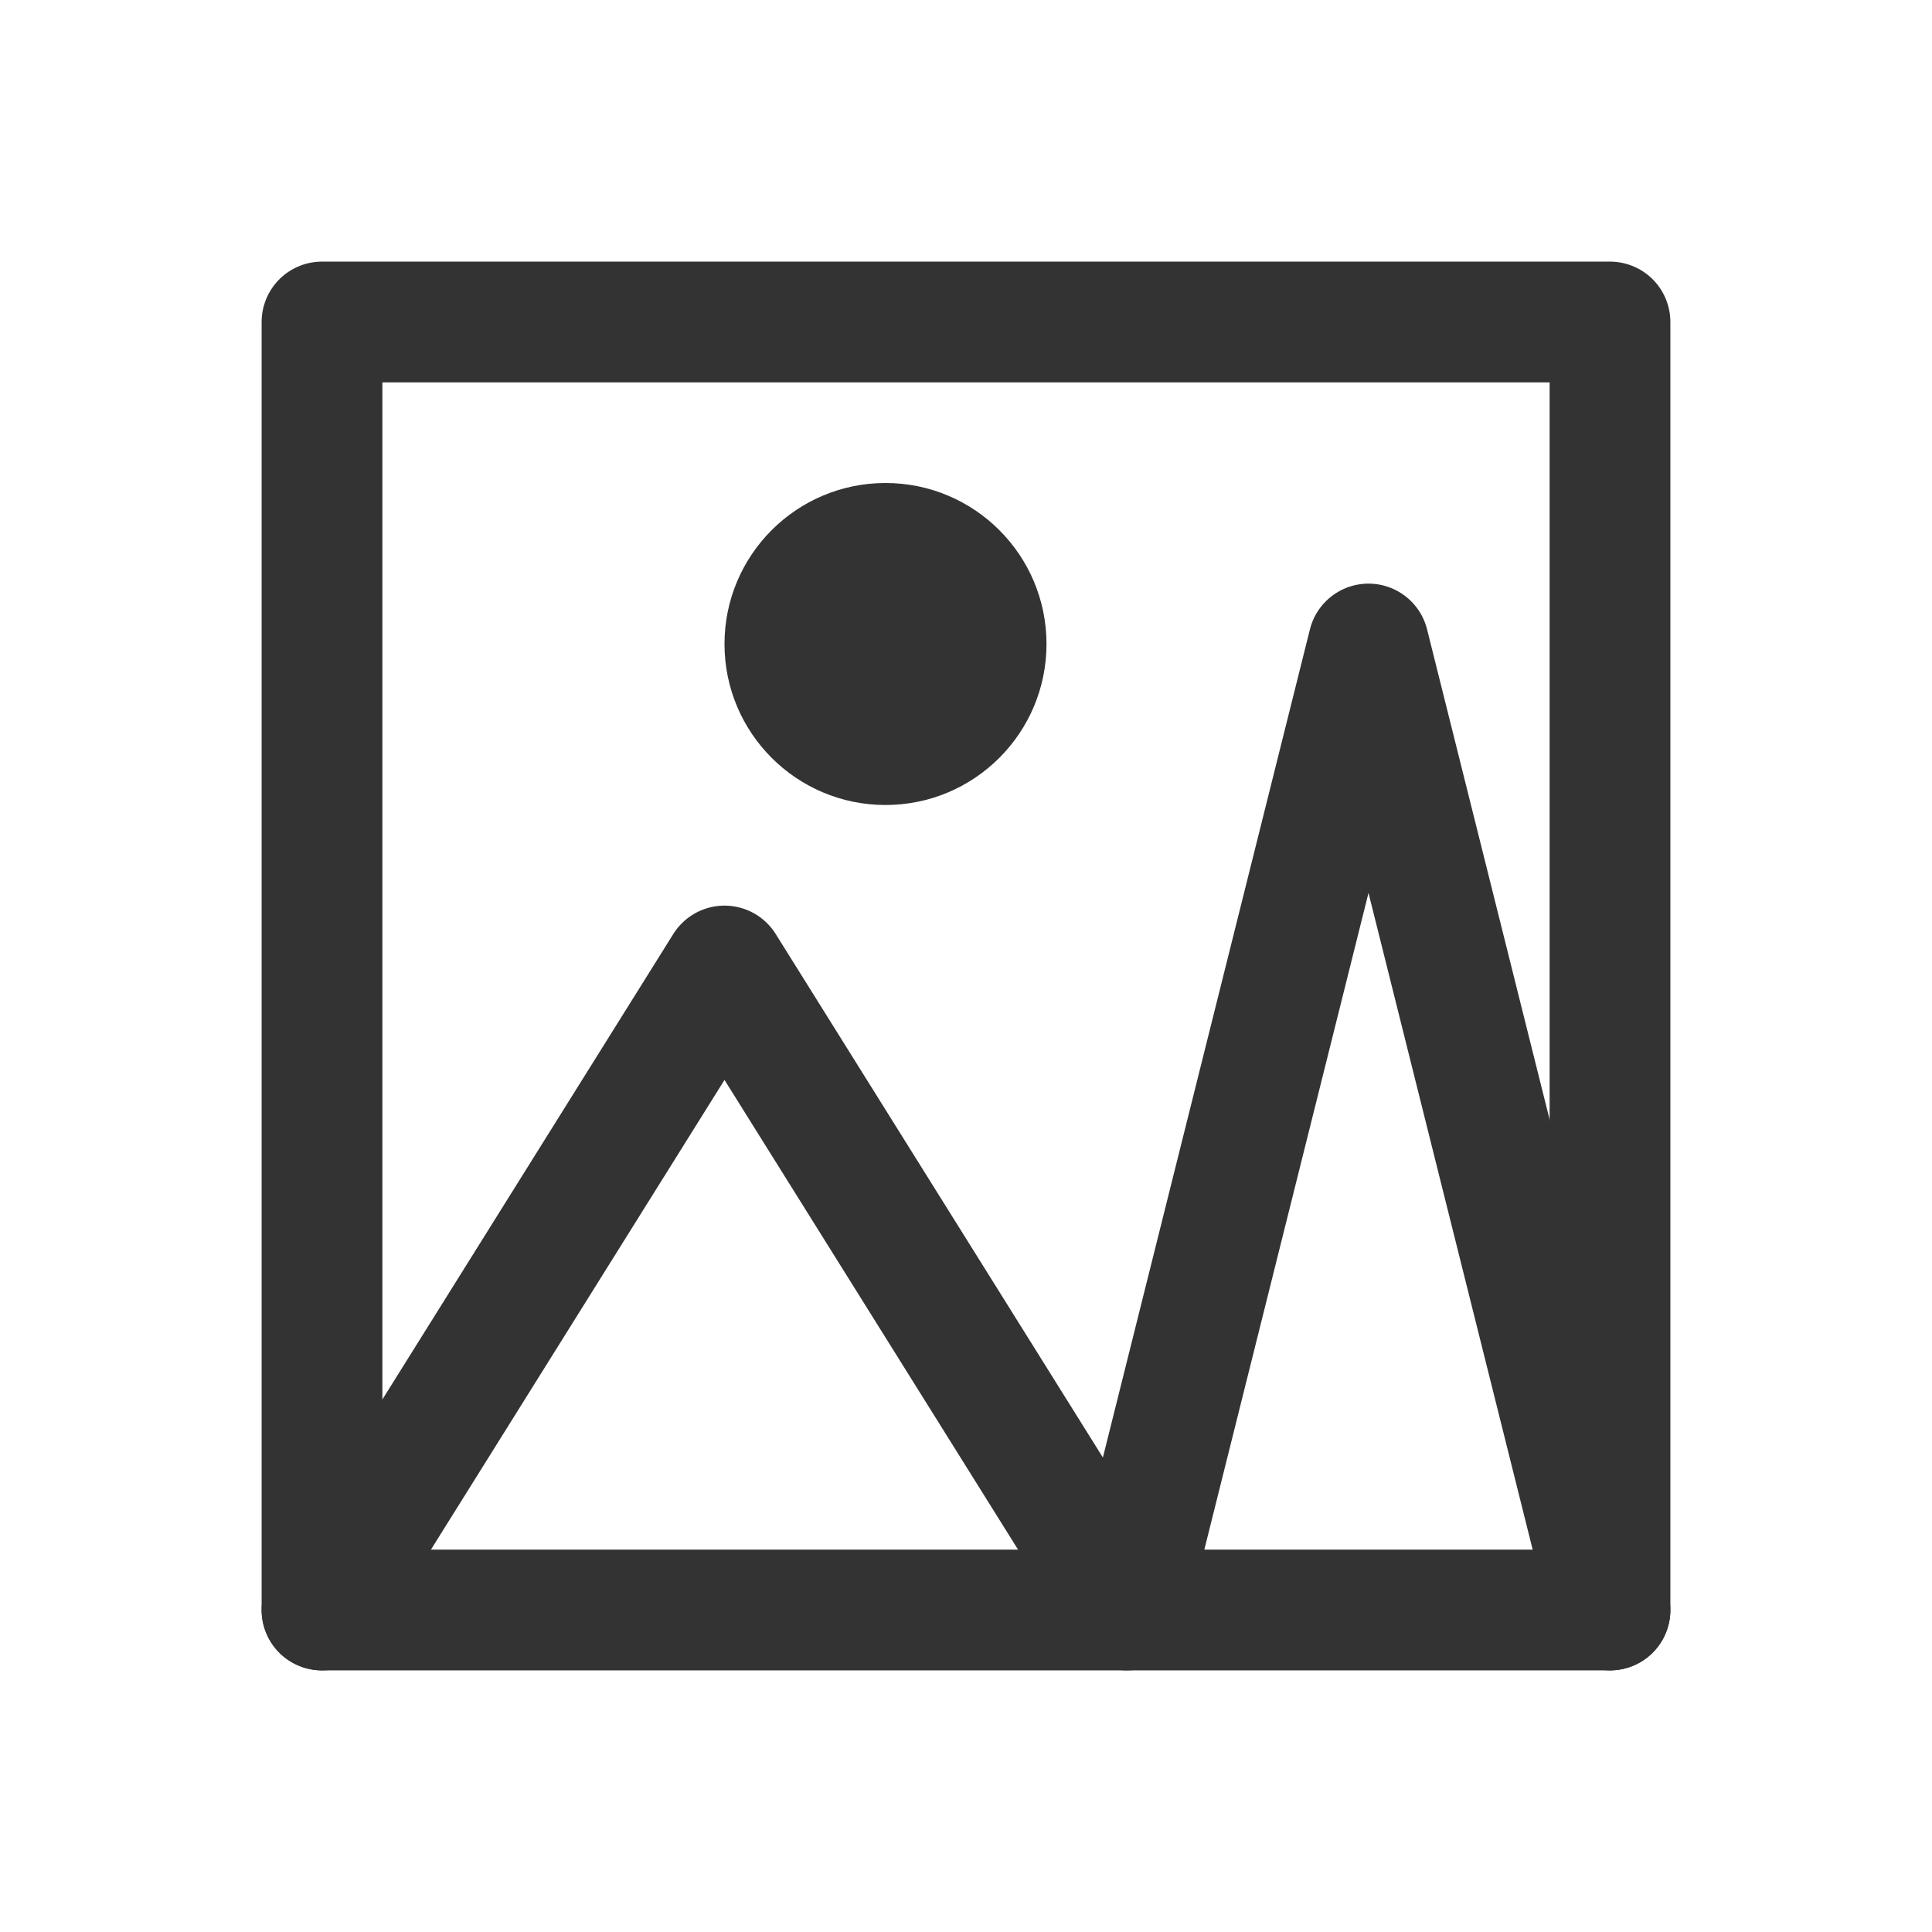
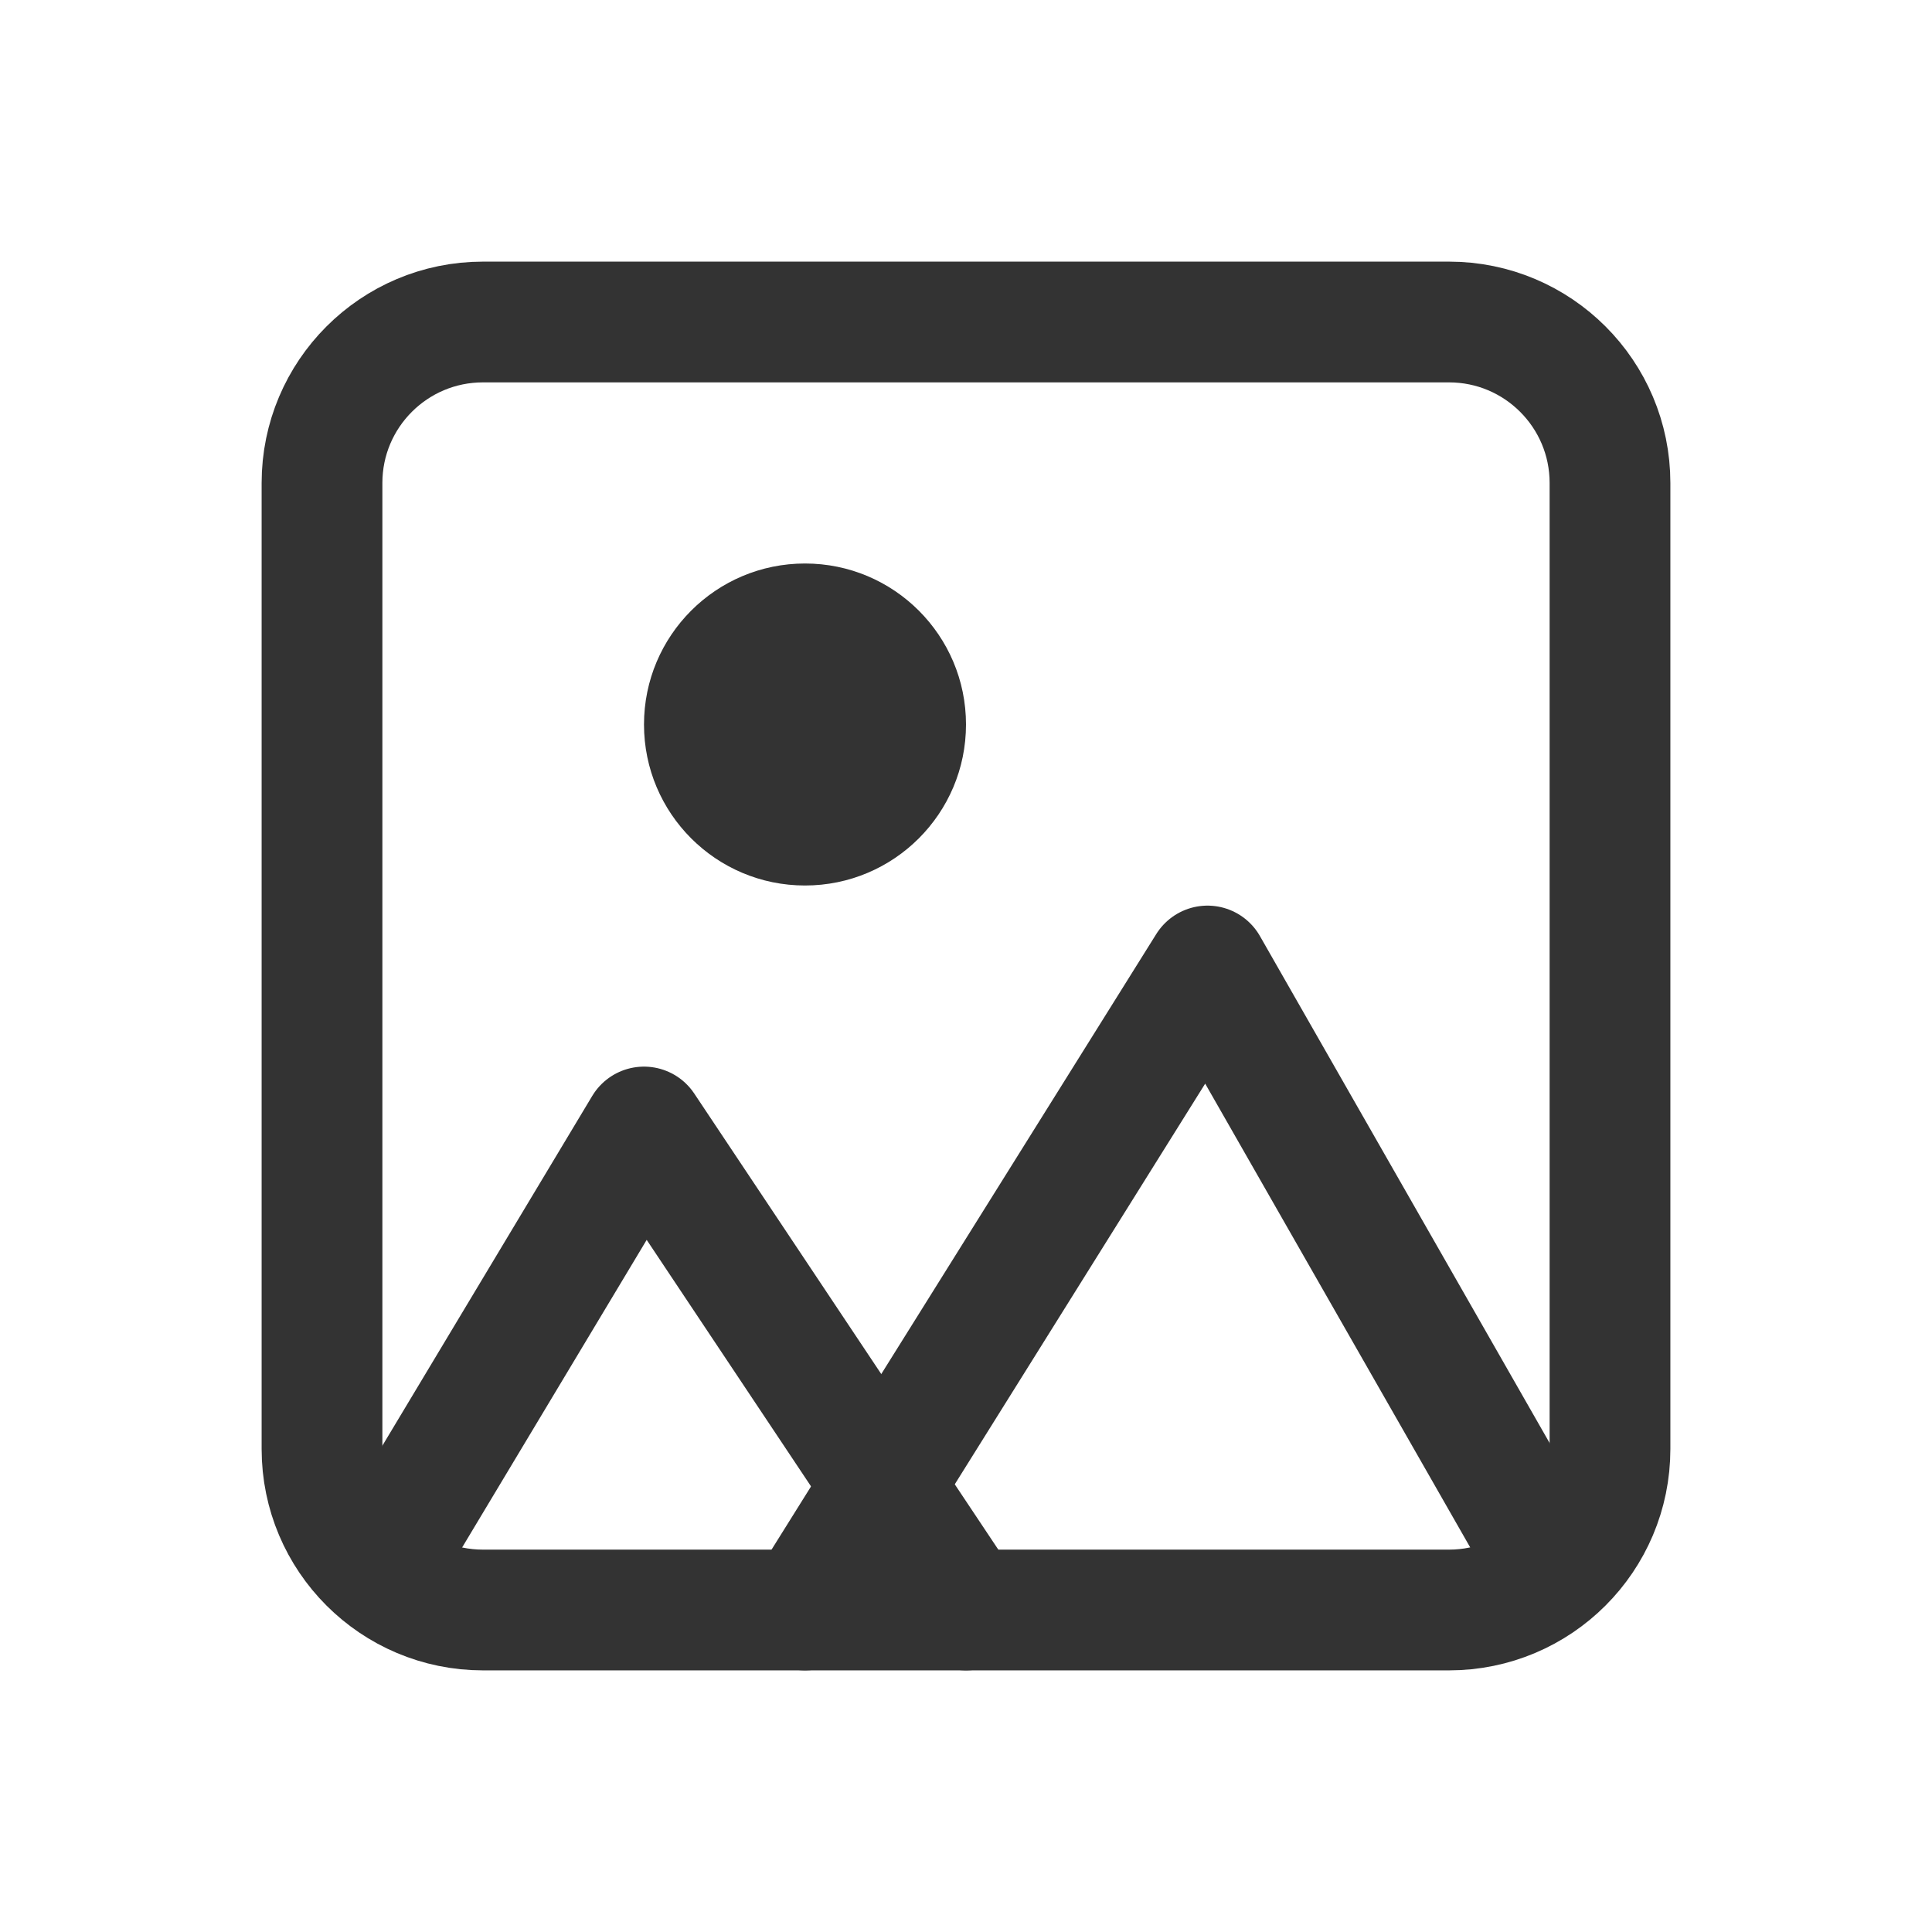
<svg xmlns="http://www.w3.org/2000/svg" width="240" height="240">
-   <path style="fill:#00bdf9;fill-opacity:0;stroke:#333;stroke-width:15;stroke-linecap:round;stroke-linejoin:round;stroke-miterlimit:4;stroke-dasharray:none;stroke-opacity:1" fill="none" d="M40 40h160v160H40z" />
-   <path style="fill:none;stroke:#333;stroke-width:15;stroke-linecap:round;stroke-linejoin:round;stroke-miterlimit:4;stroke-dasharray:none;stroke-opacity:1" d="m40 200 50-80 50 80M200 200 170 80l-30 120" />
-   <circle style="fill:#333;fill-opacity:1;stroke:none;stroke-width:15;stroke-linecap:round;stroke-linejoin:round;stroke-miterlimit:4;stroke-dasharray:none;stroke-opacity:1" cx="110" cy="80" r="20" />
+   <rect style="fill:none;fill-opacity:.51;stroke:#333;stroke-width:15;stroke-linecap:round;stroke-linejoin:round" width="160" height="160" x="40" y="40" ry="20" />
+   <circle style="fill:#333;fill-opacity:1;stroke:none;stroke-width:15;stroke-linecap:round;stroke-linejoin:round" cx="100" cy="90" r="20" />
+   <path style="fill:none;fill-opacity:1;stroke:#333;stroke-width:15;stroke-linecap:round;stroke-linejoin:round;stroke-miterlimit:4;stroke-dasharray:none;stroke-opacity:1" d="m50 190 30-50 40 60" />
+   <path style="fill:none;fill-opacity:1;stroke:#333;stroke-width:15;stroke-linecap:round;stroke-linejoin:round;stroke-miterlimit:4;stroke-dasharray:none;stroke-opacity:1" d="m100 200 50-80 40 70" />
</svg>
